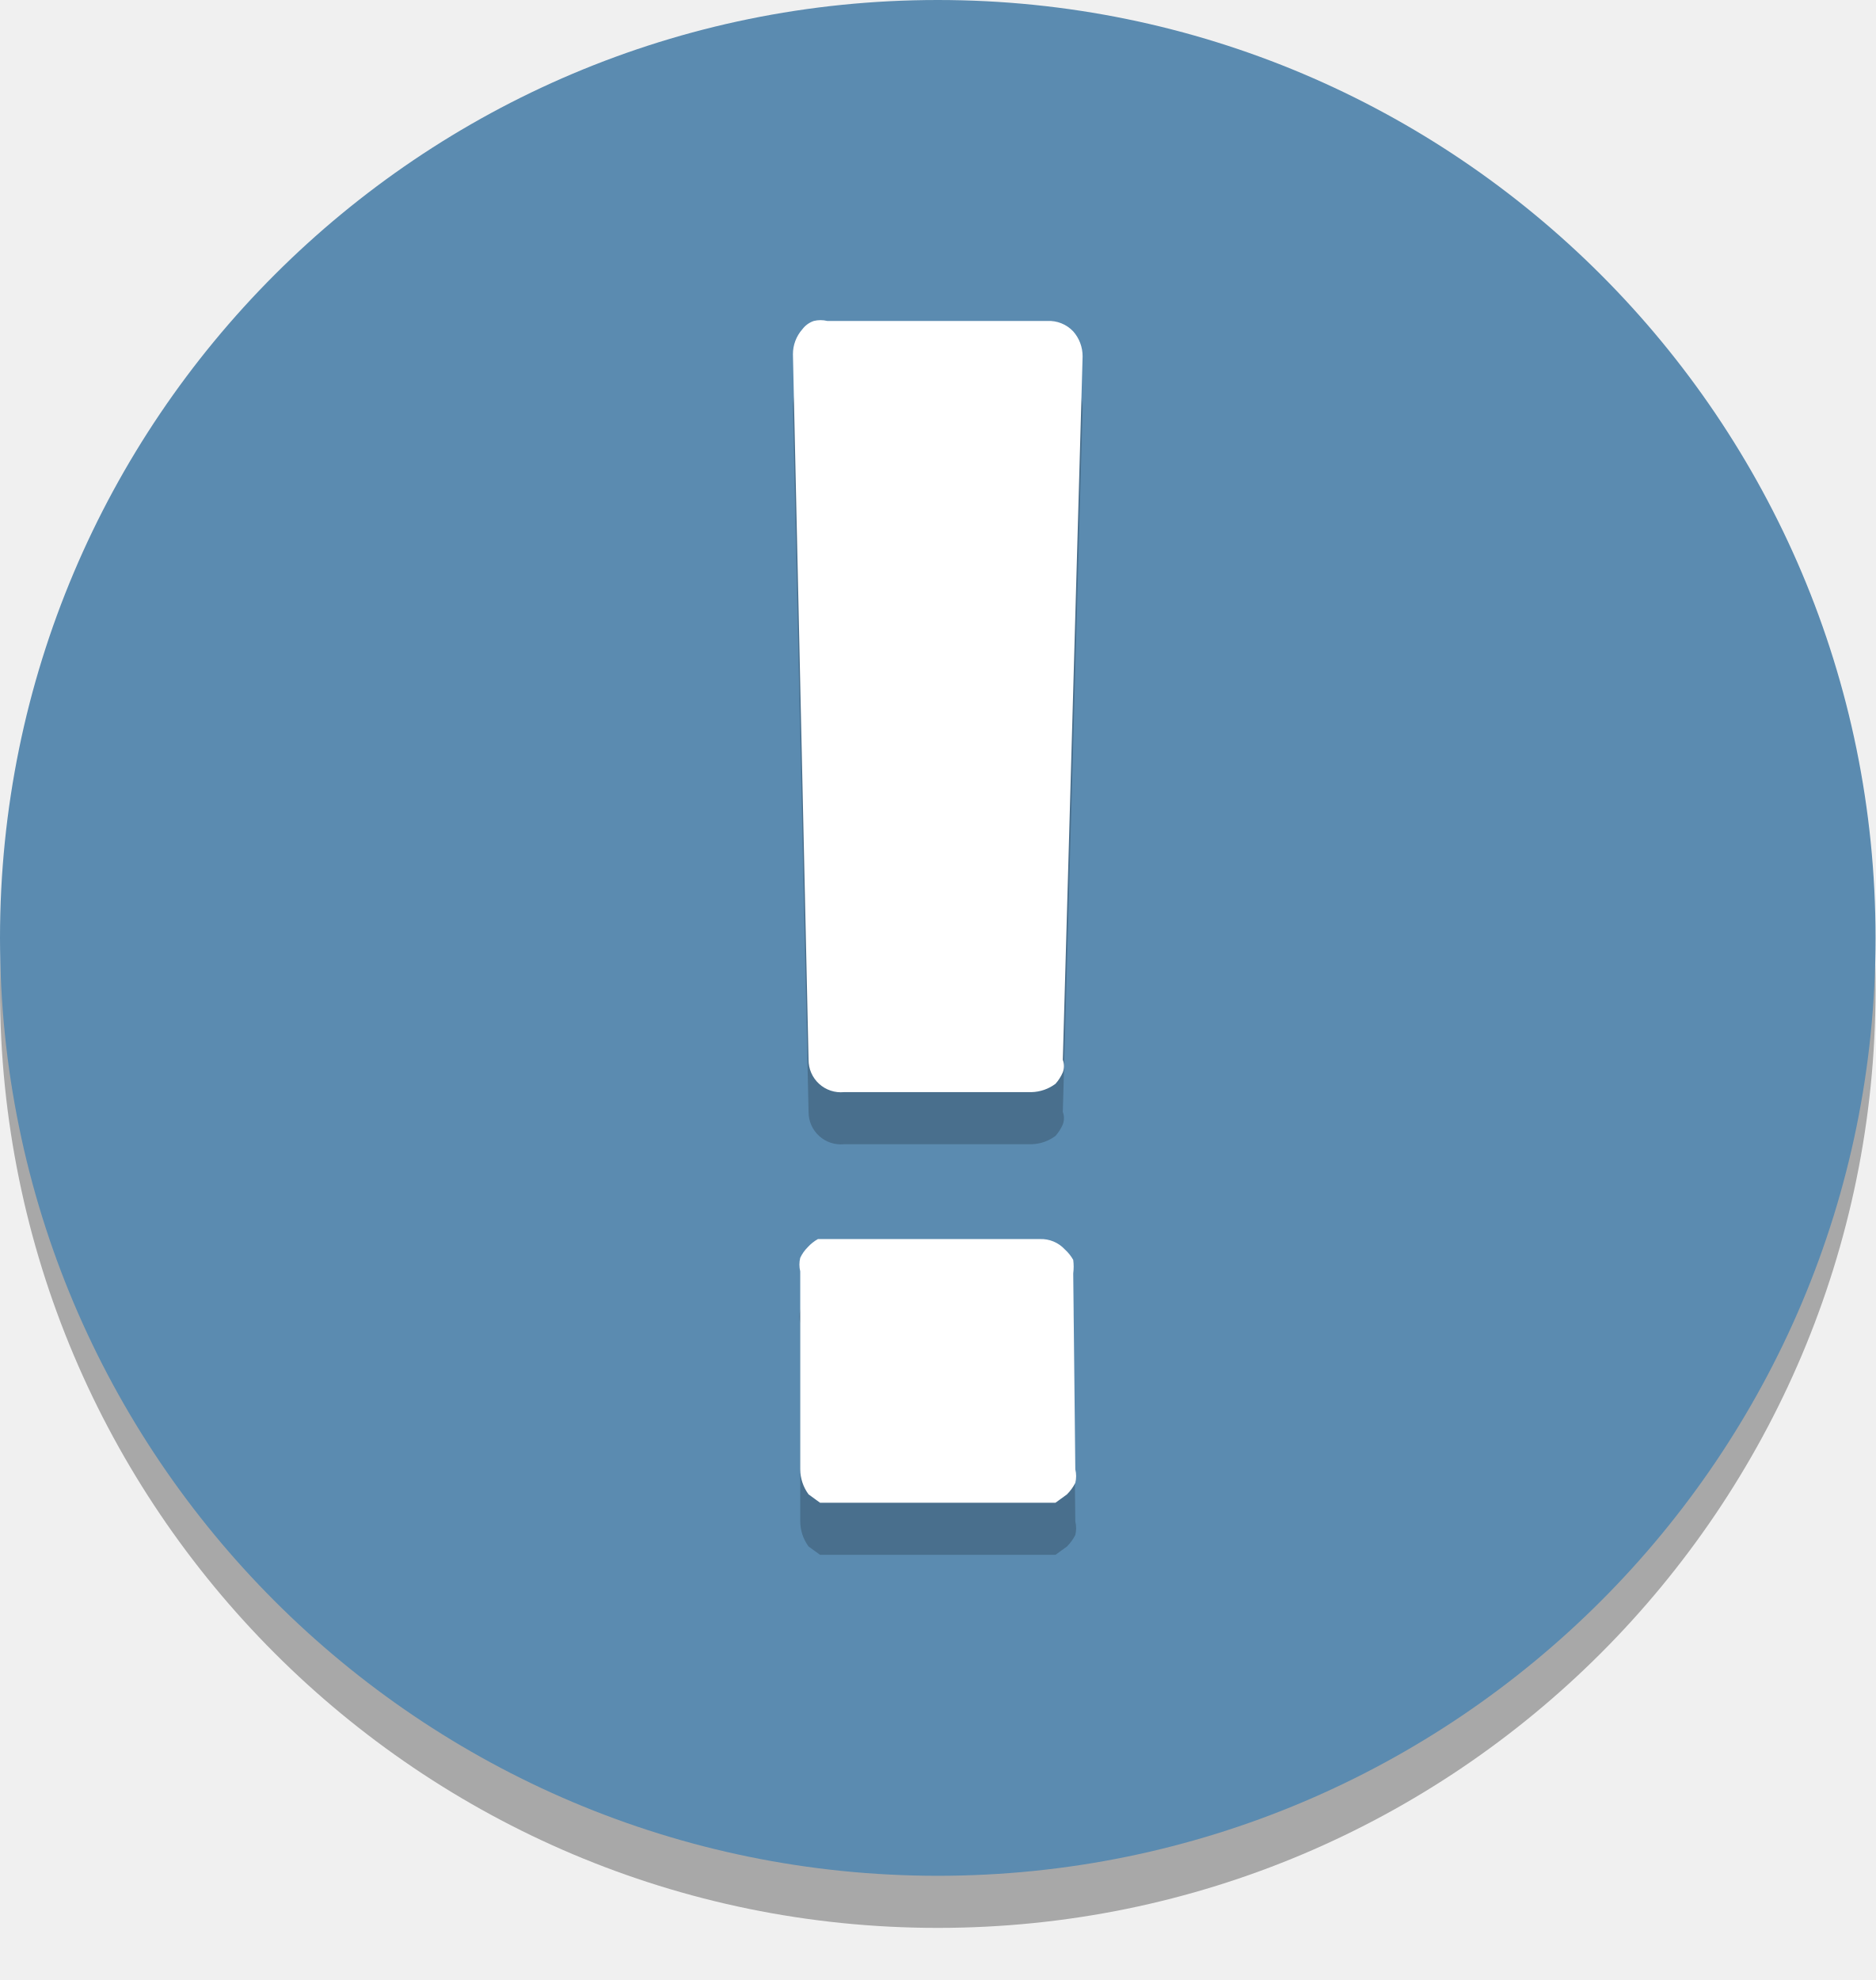
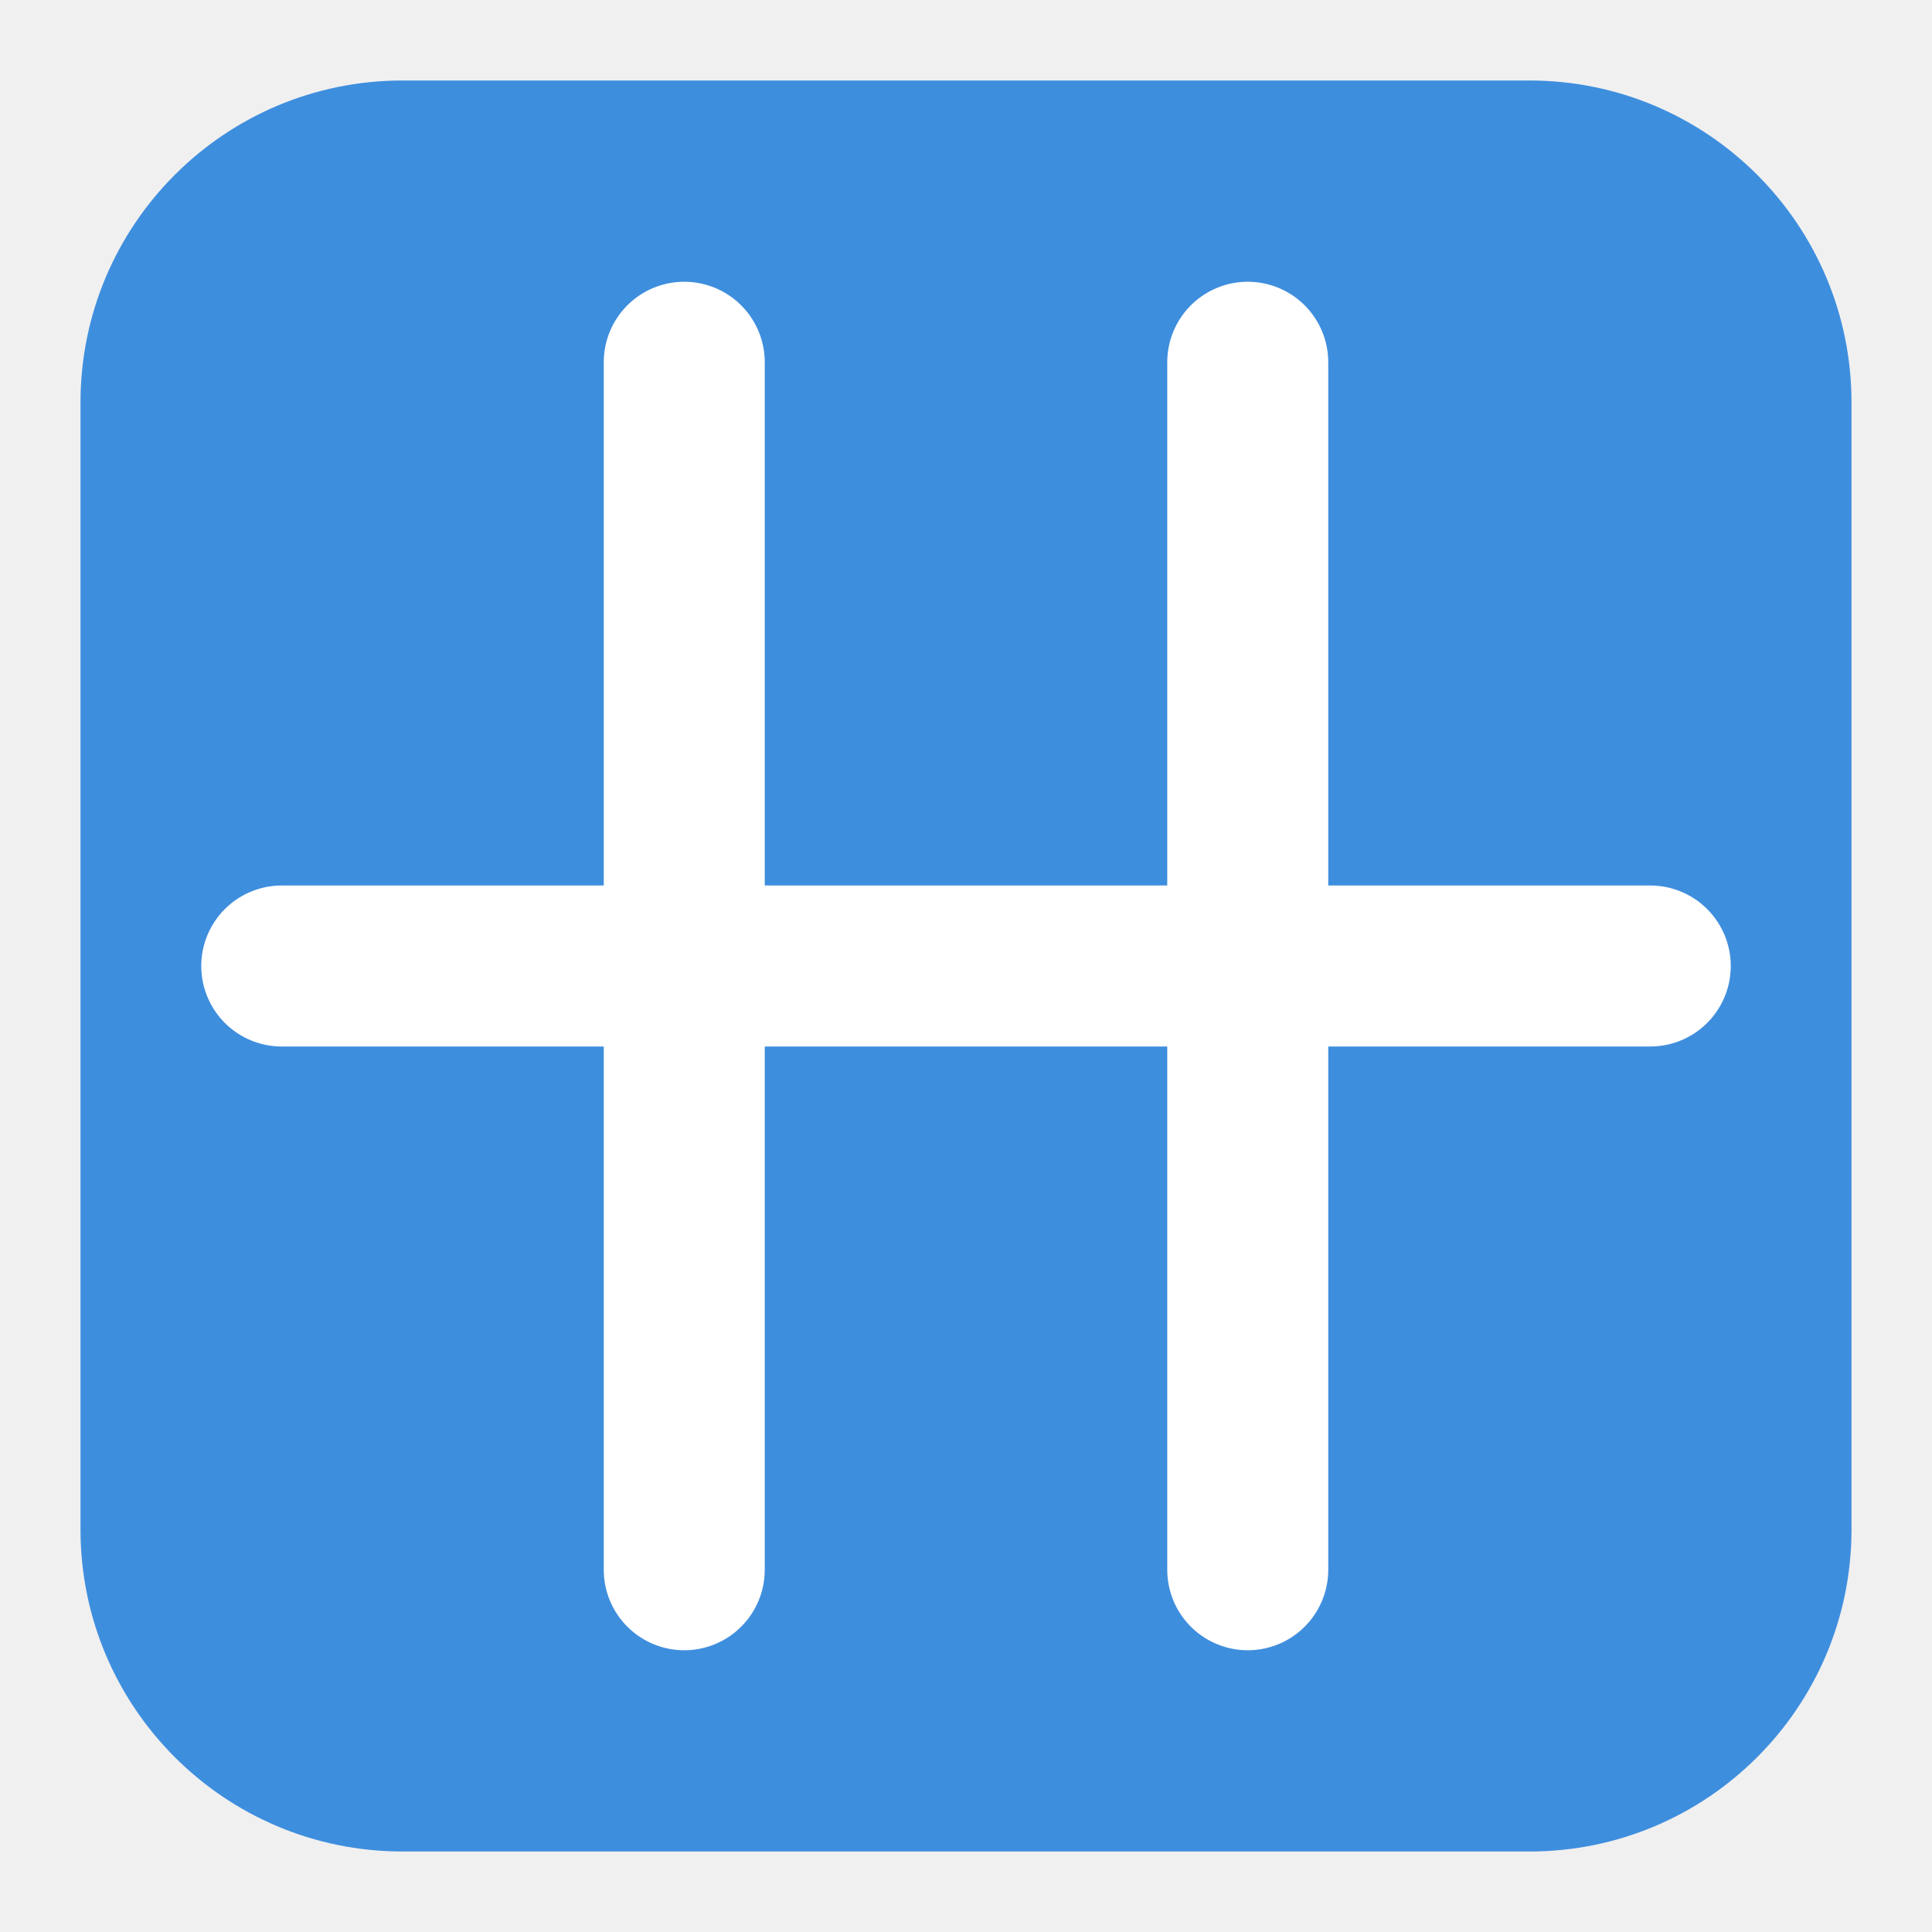
- <svg xmlns="http://www.w3.org/2000/svg" class="" width="100%" height="100%" viewBox="0 0 18 19">
-   <g id="great_find">
-     <path class="icon-shadow" opacity="0.3" d="M9,.5a9,9,0,1,0,9,9A9,9,0,0,0,9,.5Z" />
-     <path class="icon-background" fill="#5B8BB0" d="M9,0a9,9,0,1,0,9,9A9,9,0,0,0,9,0Z" />
-     <g>
-       <g class="icon-component-shadow" opacity="0.2">
-         <path d="M10.32,14.6a.27.27,0,0,1,0,.13.44.44,0,0,1-.08.11l-.11.08-.13,0H8l-.13,0-.11-.08a.41.41,0,0,1-.08-.24V12.7a.27.27,0,0,1,0-.13.36.36,0,0,1,.07-.1.39.39,0,0,1,.1-.08l.13,0h2a.31.31,0,0,1,.24.1.39.39,0,0,1,.08.1.51.51,0,0,1,0,.13Zm-.12-3.93a.17.17,0,0,1,0,.12.41.41,0,0,1-.07.11.4.4,0,0,1-.23.08H8.1a.31.31,0,0,1-.34-.31L7.61,3.9a.36.36,0,0,1,.09-.24.23.23,0,0,1,.11-.08.27.27,0,0,1,.13,0h2.11a.32.32,0,0,1,.25.1.36.36,0,0,1,.09.24Z" />
-       </g>
-       <path class="icon-component" fill="#fff" d="M10.32,14.1a.27.27,0,0,1,0,.13.44.44,0,0,1-.08.11l-.11.08-.13,0H8l-.13,0-.11-.08a.41.41,0,0,1-.08-.24V12.2a.27.27,0,0,1,0-.13.36.36,0,0,1,.07-.1.39.39,0,0,1,.1-.08l.13,0h2a.31.31,0,0,1,.24.1.39.39,0,0,1,.08.1.51.51,0,0,1,0,.13Zm-.12-3.93a.17.17,0,0,1,0,.12.41.41,0,0,1-.07.11.4.4,0,0,1-.23.08H8.1a.31.31,0,0,1-.34-.31L7.61,3.4a.36.36,0,0,1,.09-.24.23.23,0,0,1,.11-.08.27.27,0,0,1,.13,0h2.11a.32.32,0,0,1,.25.1.36.36,0,0,1,.09.24Z" />
-     </g>
-   </g>
+ <svg xmlns="http://www.w3.org/2000/svg" width="100%" height="100%" viewBox="0 0 24 24" role="img" aria-label="Great find">
+   <rect x="1" y="1" width="22" height="22" rx="4" ry="4" fill="#3E8EDE" />
+   <path d="M8.5 4.5v15M3.5 12h10 M15.5 4.5v15M10.5 12h10" stroke="#FFFFFF" stroke-width="2.0" stroke-linejoin="round" stroke-linecap="round" fill="none" />
</svg>
